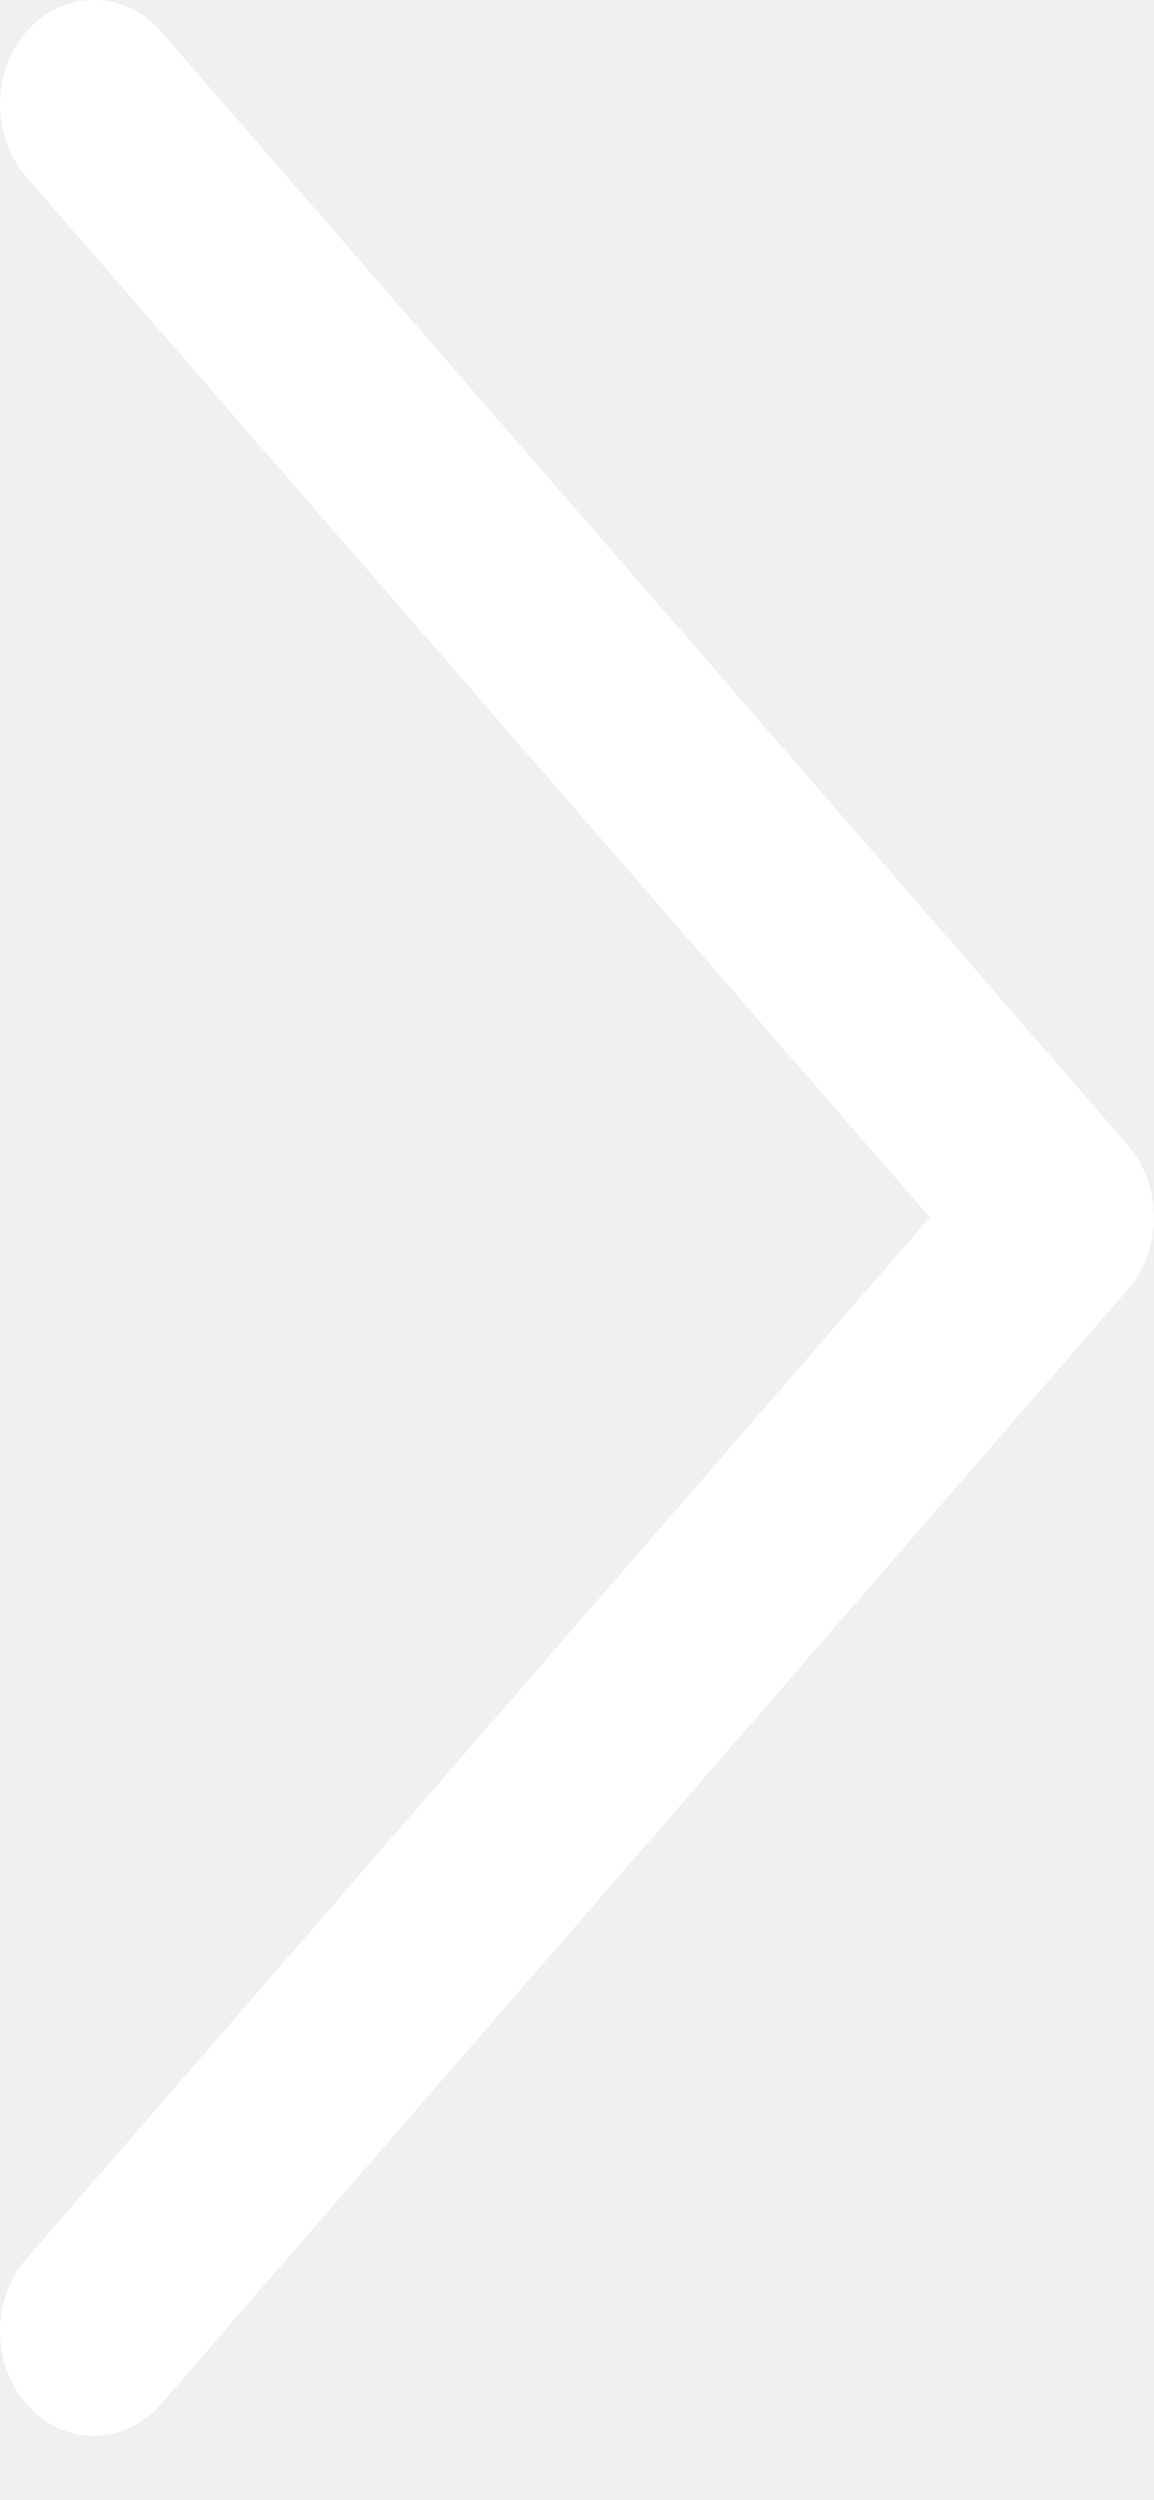
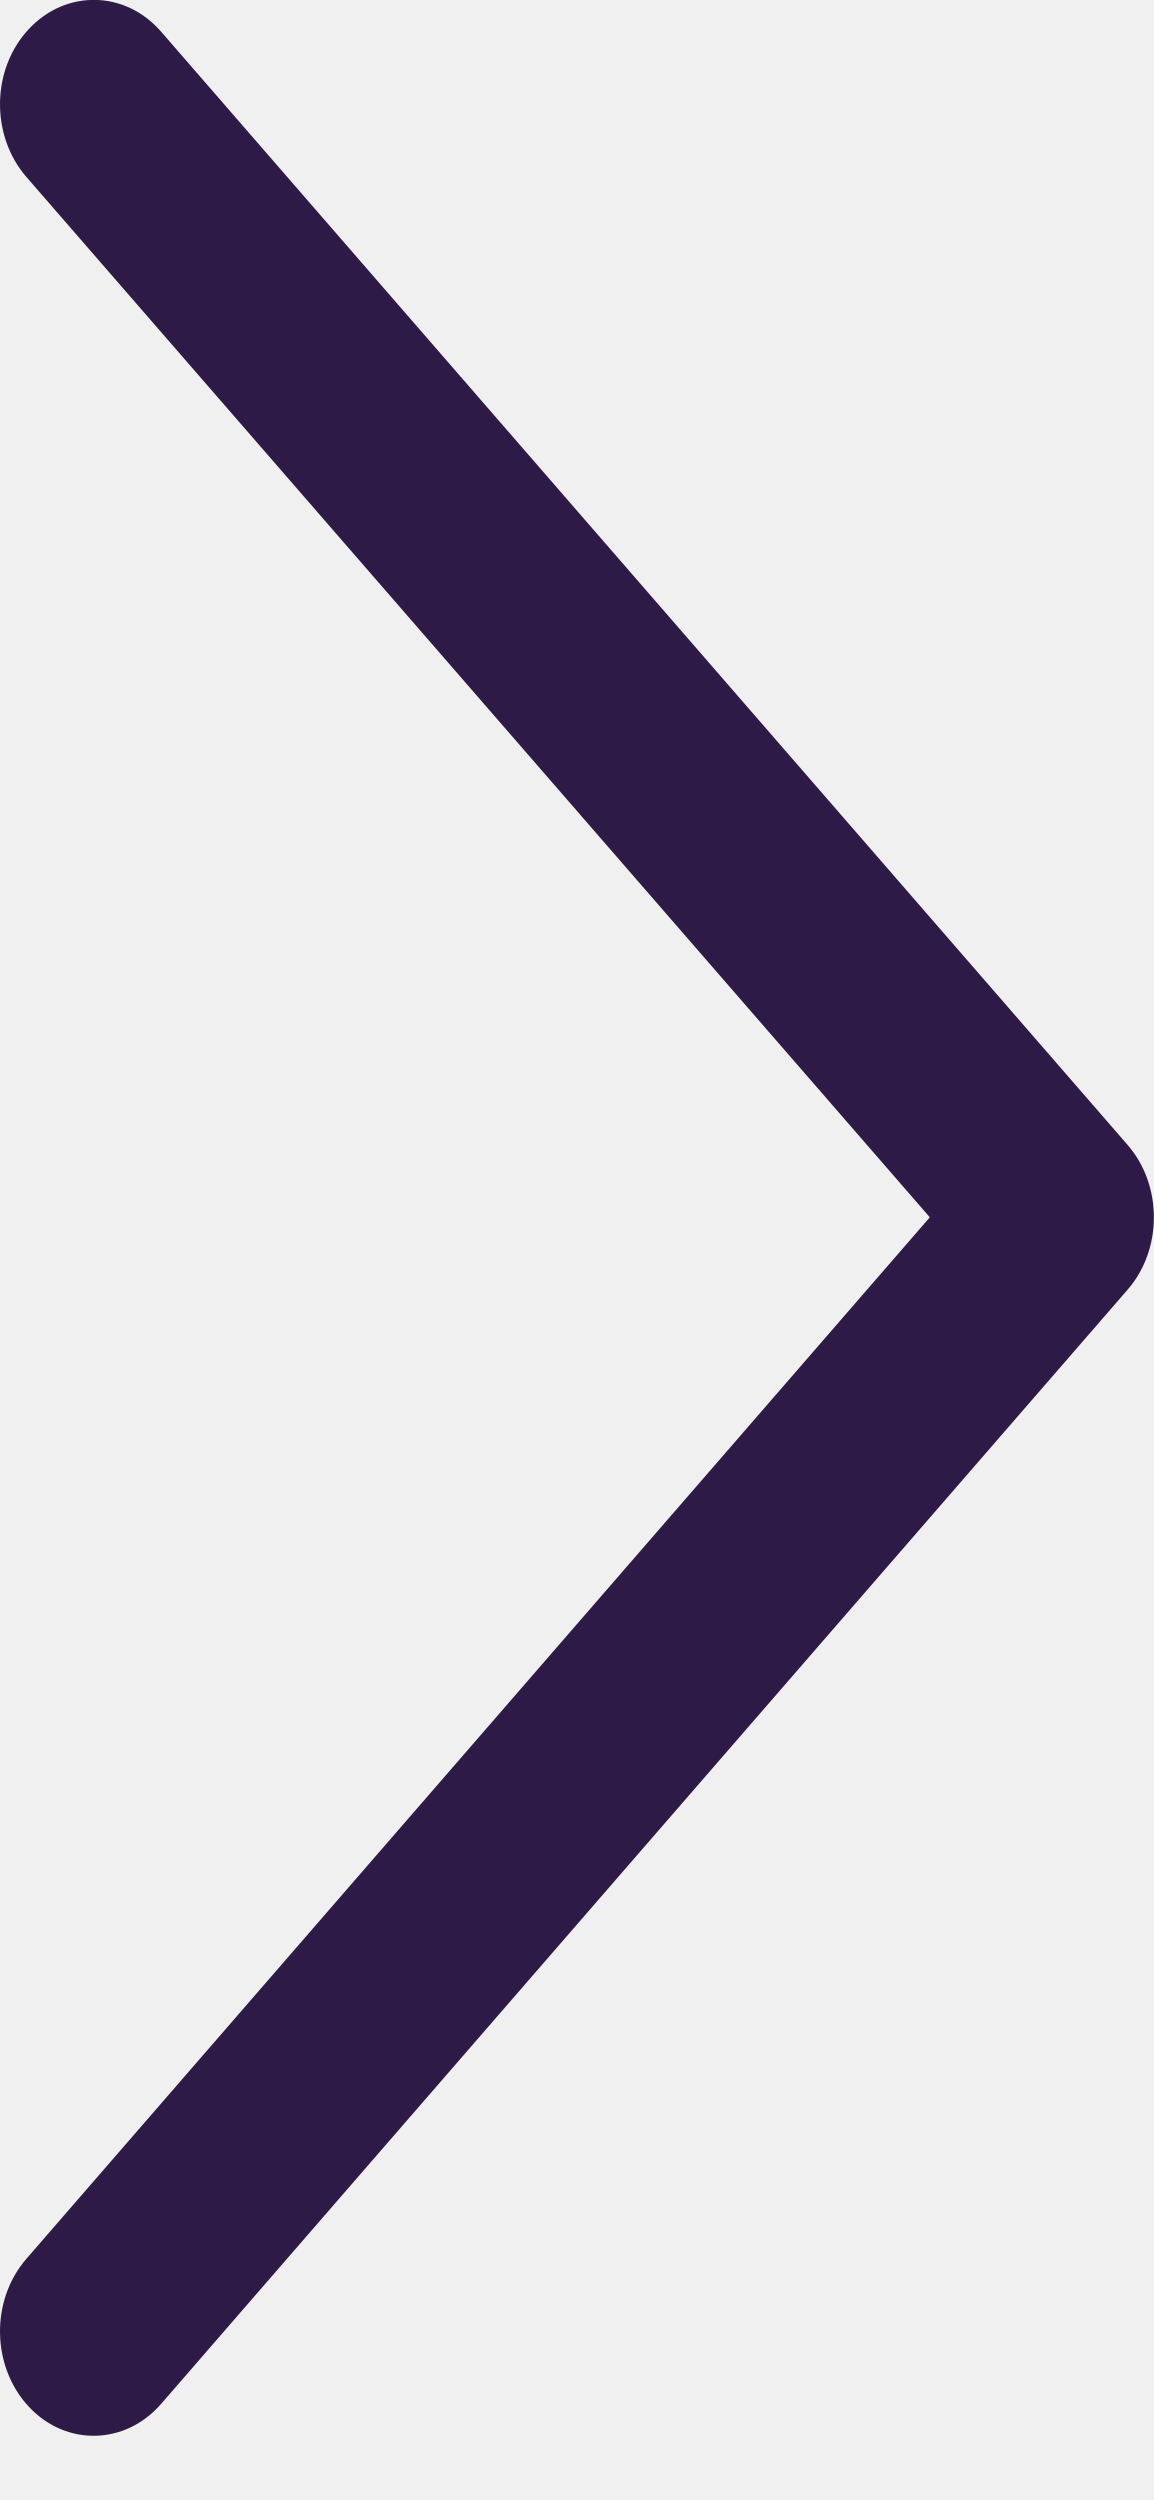
<svg xmlns="http://www.w3.org/2000/svg" width="6" height="13" viewBox="0 0 6 13" fill="none">
-   <path d="M0.137 11.746C-0.05 11.962 -0.045 12.305 0.149 12.514C0.342 12.722 0.651 12.716 0.838 12.5L5.863 6.707C6.046 6.497 6.046 6.163 5.863 5.953L0.838 0.165C0.651 -0.051 0.342 -0.056 0.149 0.152C-0.045 0.36 -0.05 0.704 0.137 0.92L4.835 6.33L0.137 11.746Z" fill="white" />
+   <path d="M0.137 11.746C-0.05 11.962 -0.045 12.305 0.149 12.514C0.342 12.722 0.651 12.716 0.838 12.5L5.863 6.707C6.046 6.497 6.046 6.163 5.863 5.953L0.838 0.165C0.651 -0.051 0.342 -0.056 0.149 0.152C-0.045 0.36 -0.05 0.704 0.137 0.92L4.835 6.33L0.137 11.746Z" fill="#2E1A47" />
</svg>
